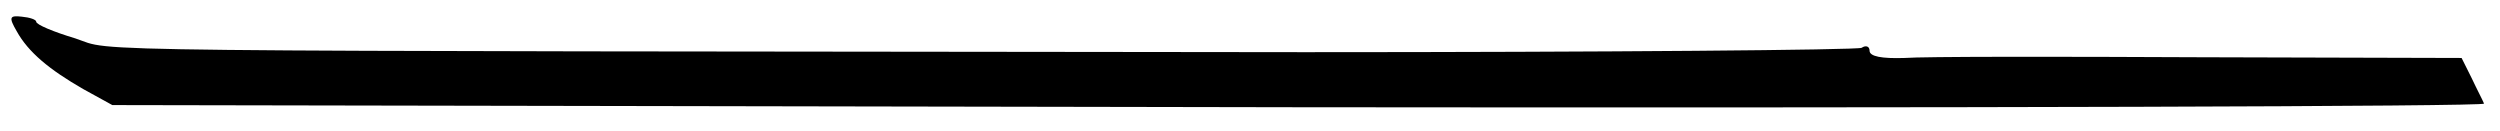
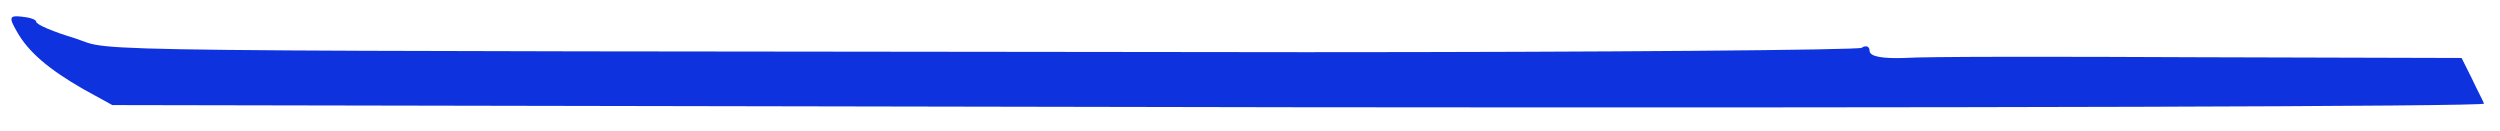
<svg xmlns="http://www.w3.org/2000/svg" version="1.0" width="345pt" height="18pt" viewBox="0 0 345 18" preserveAspectRatio="xMidYMid meet">
-   <g transform="translate(0,18) scale(0.1,-0.1)" fill="#000000" stroke="none">
+   <g transform="translate(0,18) scale(0.1,-0.1)" fill="#0e32de" stroke="none">
    <path d="M23 137 c16 -29 45 -53 92 -80 l40 -22 1638 -3 c901 -1 1637 1 1635 5 -2 5 -10 20 -17 35 l-14 28 -361 1 c-199 1 -382 1 -408 -1 -31 -1 -48 2 -48 10 0 6 -5 8 -11 4 -6 -3 -351 -6 -768 -6 -1761 2 -1639 0 -1697 19 -30 9 -54 19 -54 23 0 3 -9 6 -20 7 -17 2 -18 -1 -7 -20z" />
  </g>
</svg>
